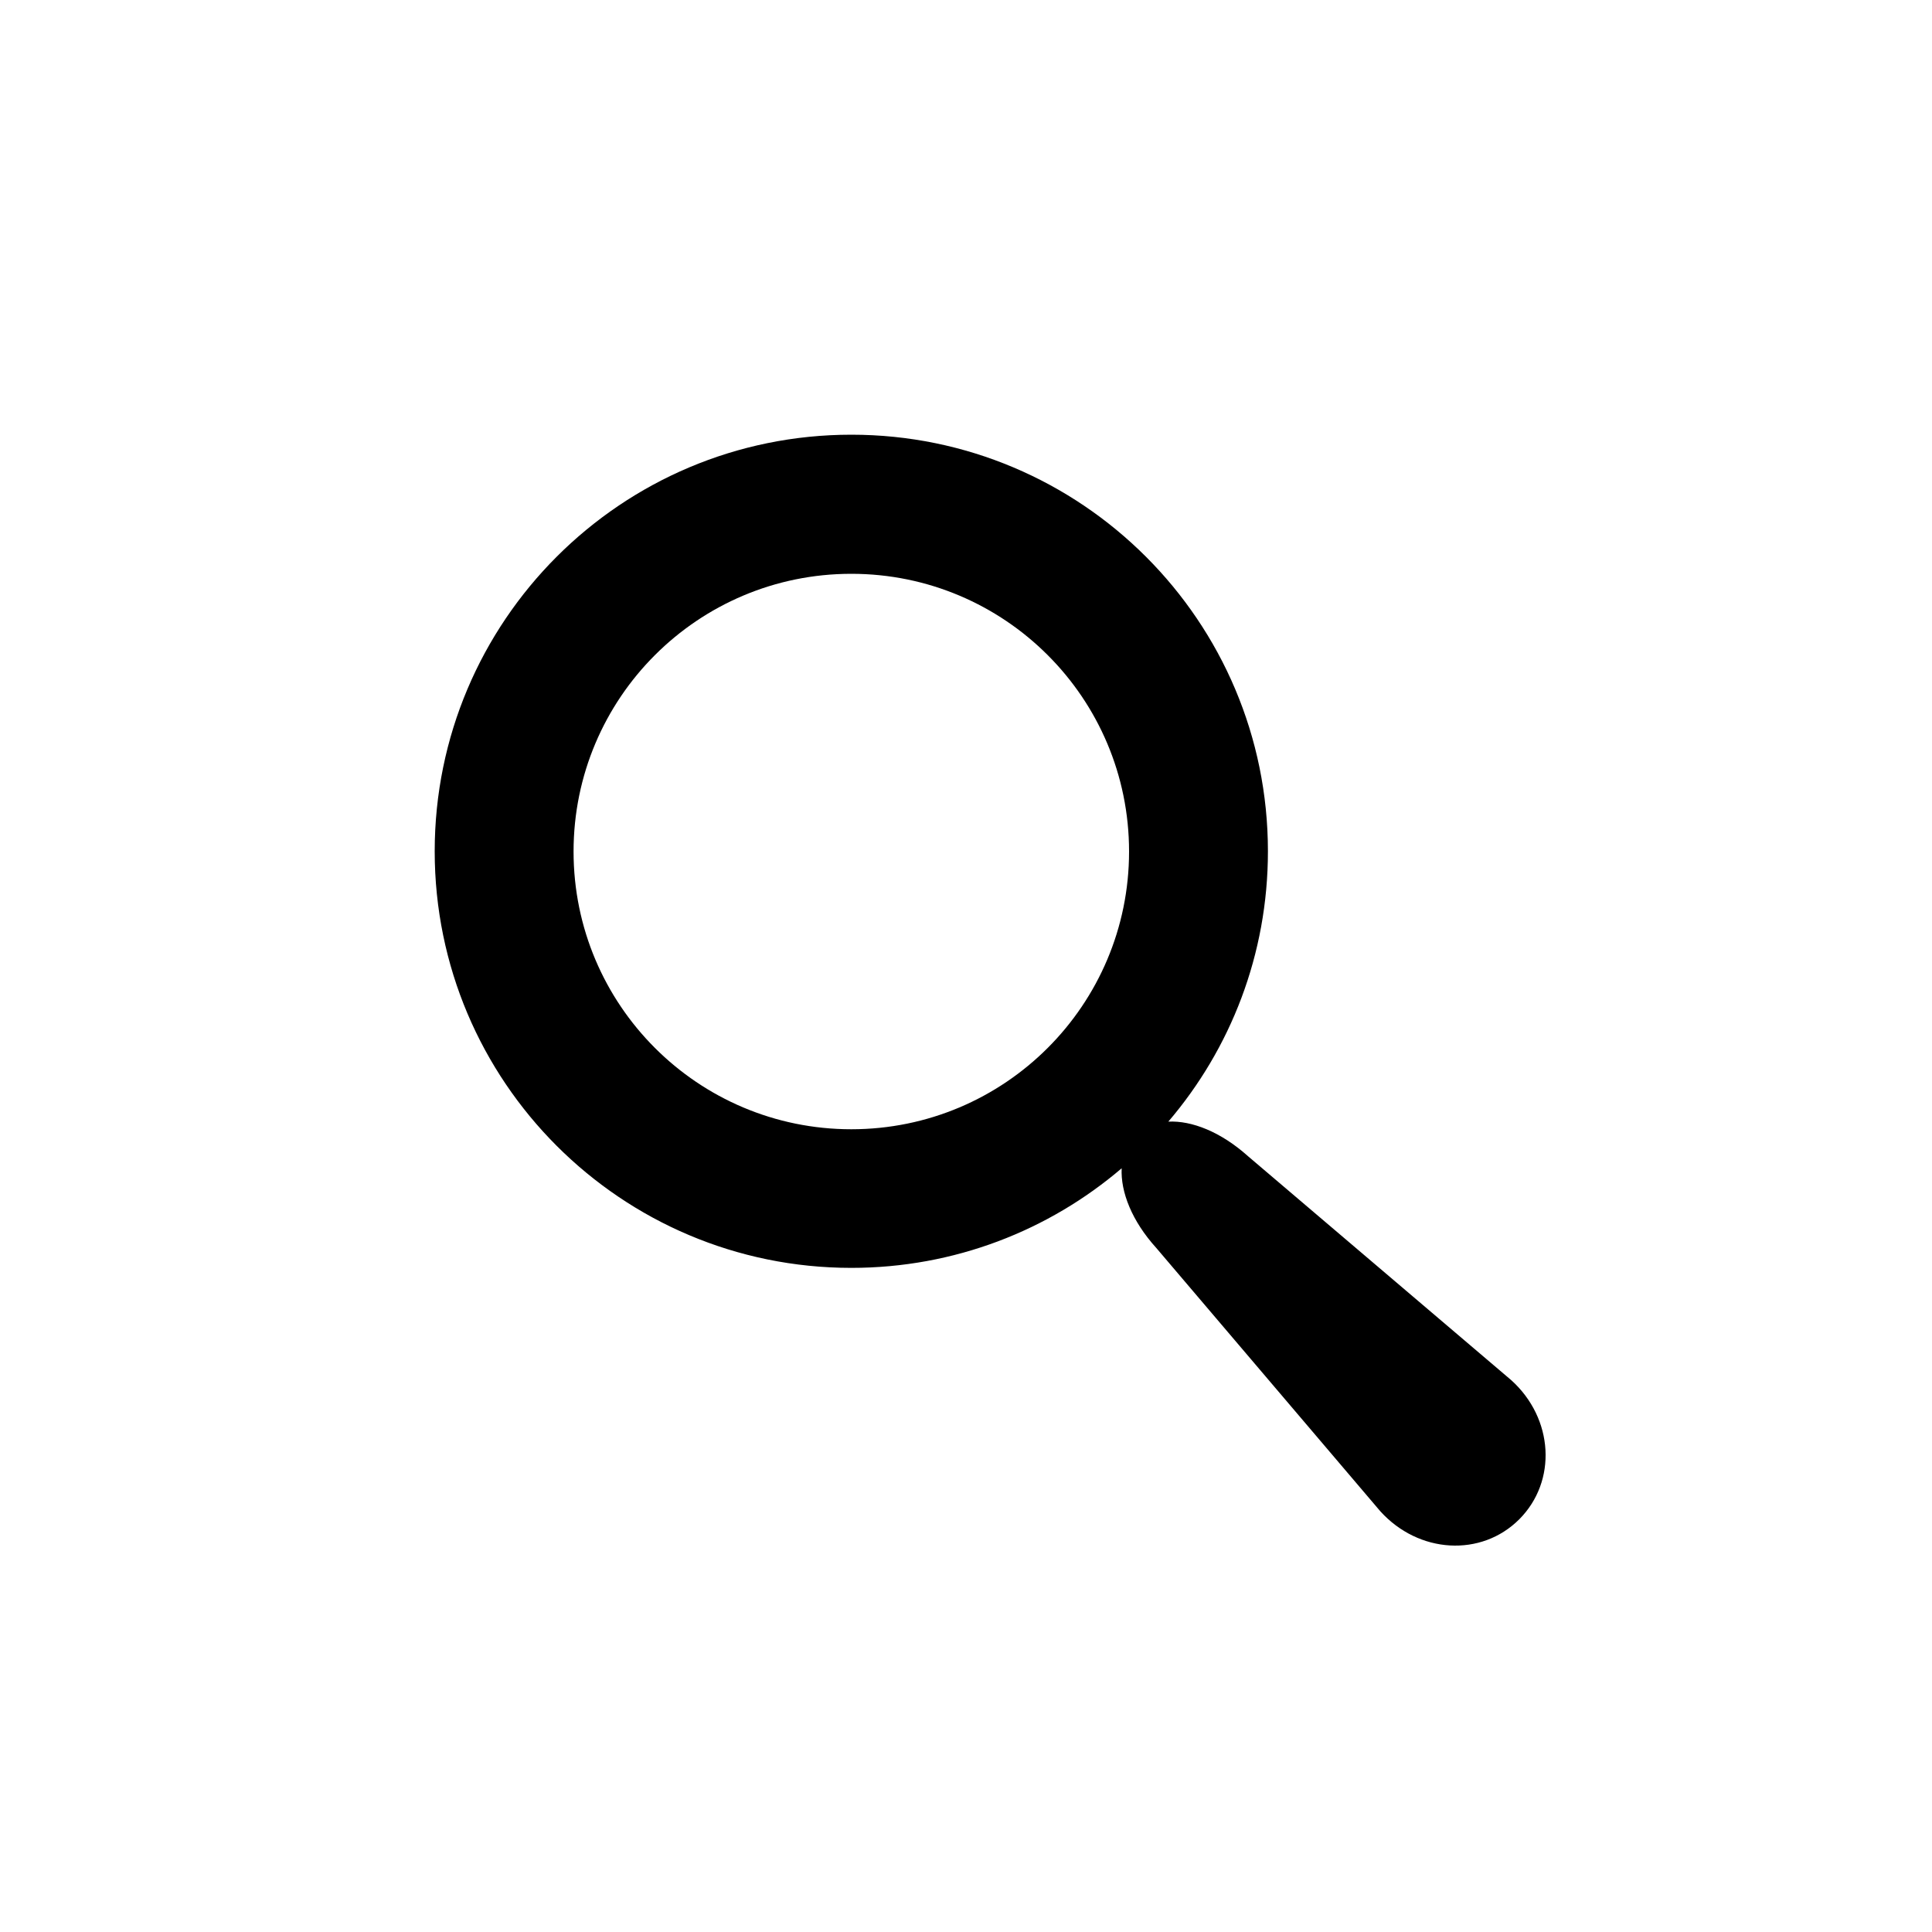
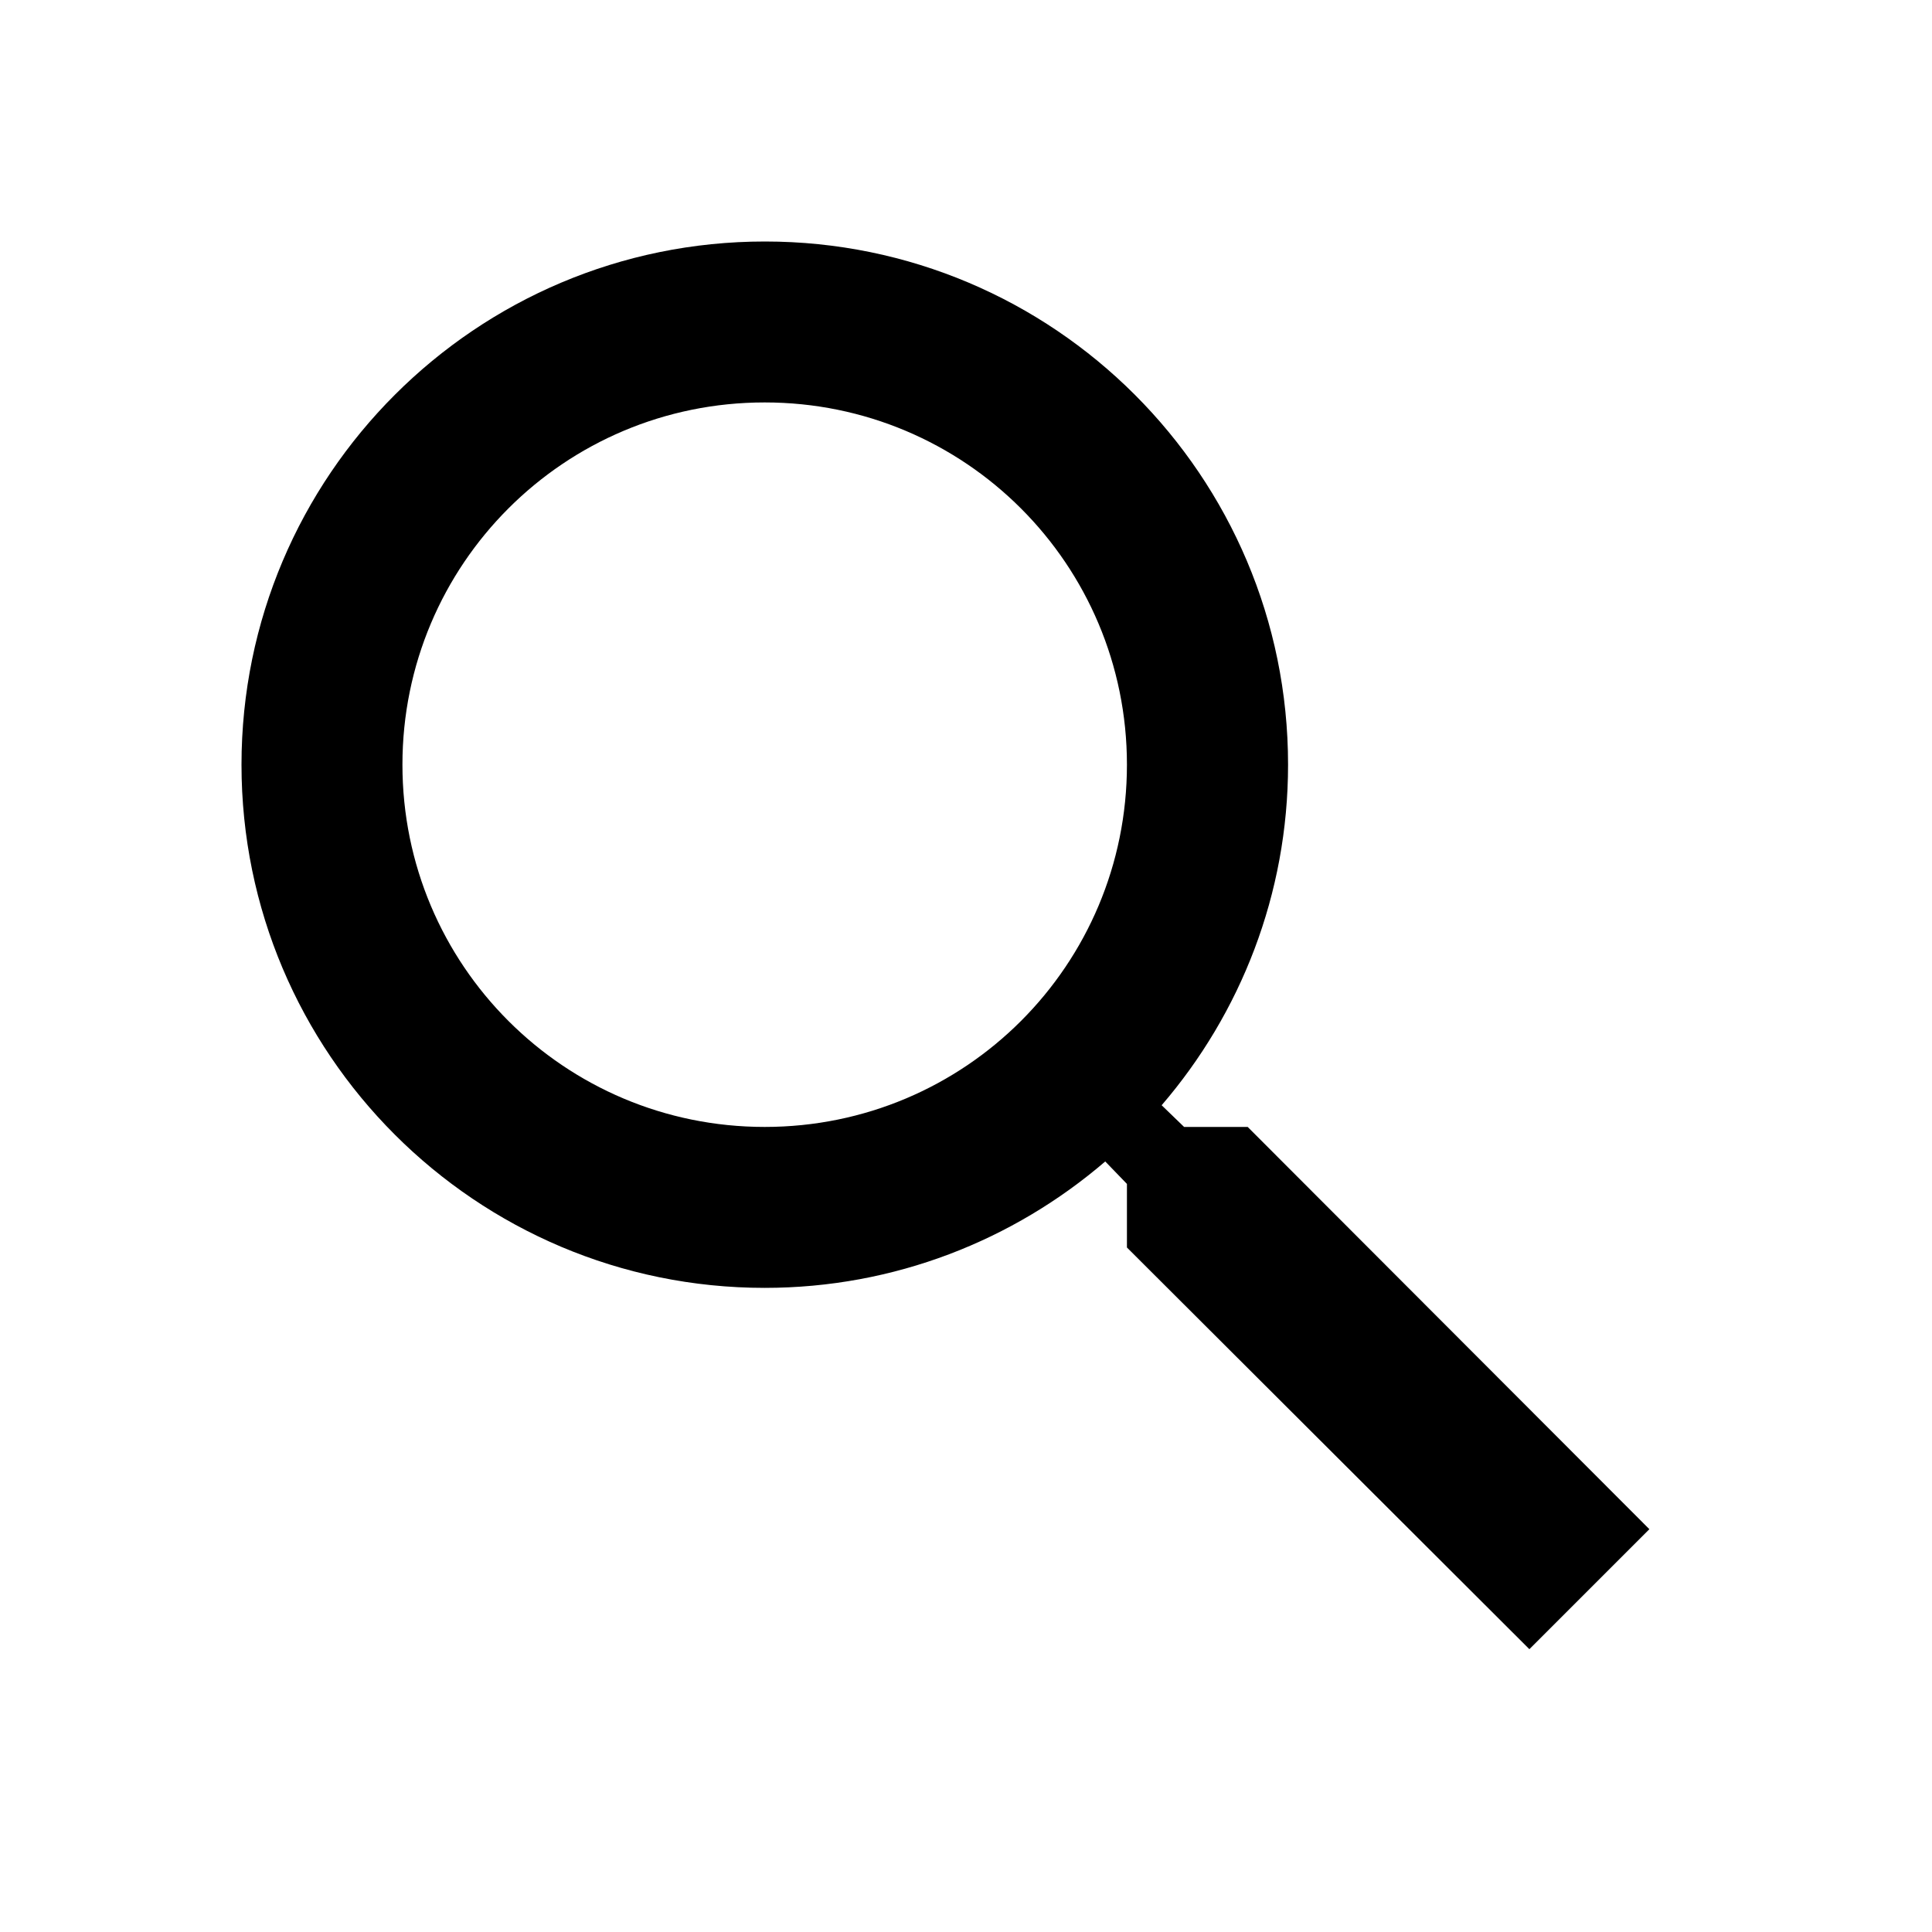
- <svg xmlns="http://www.w3.org/2000/svg" width="40px" height="40px" viewBox="0 0 40 40" version="1.1">
-   <defs />
-   <g id="__icons" stroke="none" stroke-width="1" fill-rule="evenodd">
-     <g id="magnifier">
-       <path d="M31.289,28.575 L25.84,23.939 C25.275,23.432 24.672,23.198 24.189,23.222 C25.476,21.715 26.251,19.763 26.251,17.625 C26.251,12.86 22.39,9 17.626,9 C12.861,9 9,12.86 9,17.625 C9,22.389 12.861,26.25 17.626,26.25 C19.759,26.25 21.716,25.475 23.223,24.188 C23.199,24.676 23.433,25.279 23.94,25.838 L28.576,31.287 C29.37,32.167 30.667,32.244 31.456,31.454 C32.241,30.665 32.169,29.369 31.289,28.575 L31.289,28.575 L31.289,28.575 Z M17.626,23.38 C14.449,23.38 11.875,20.806 11.875,17.63 C11.875,14.453 14.449,11.88 17.626,11.88 C20.802,11.88 23.376,14.453 23.376,17.63 C23.376,20.806 20.802,23.38 17.626,23.38 L17.626,23.38 L17.626,23.38 Z" />
-     </g>
-   </g>
+ <svg xmlns="http://www.w3.org/2000/svg" version="1.1" id="Layer_1" x="0px" y="0px" viewBox="0 0 1024 1024" enable-background="new 0 0 1024 1024" xml:space="preserve">
+   <path id="Shape" d="M661.3,597.3h-33.7l-11.9-11.5c41.8-48.6,67-111.8,67-180.5c0-153.2-124.2-277.3-277.3-277.3  S128,252.2,128,405.3s124.2,277.3,277.3,277.3c68.7,0,131.8-25.2,180.5-67l11.5,11.9v33.7l213.3,212.9l63.6-63.6L661.3,597.3  L661.3,597.3z M405.3,597.3c-106.2,0-192-85.8-192-192s85.8-192,192-192s192,85.8,192,192S511.6,597.3,405.3,597.3L405.3,597.3z" />
</svg>
